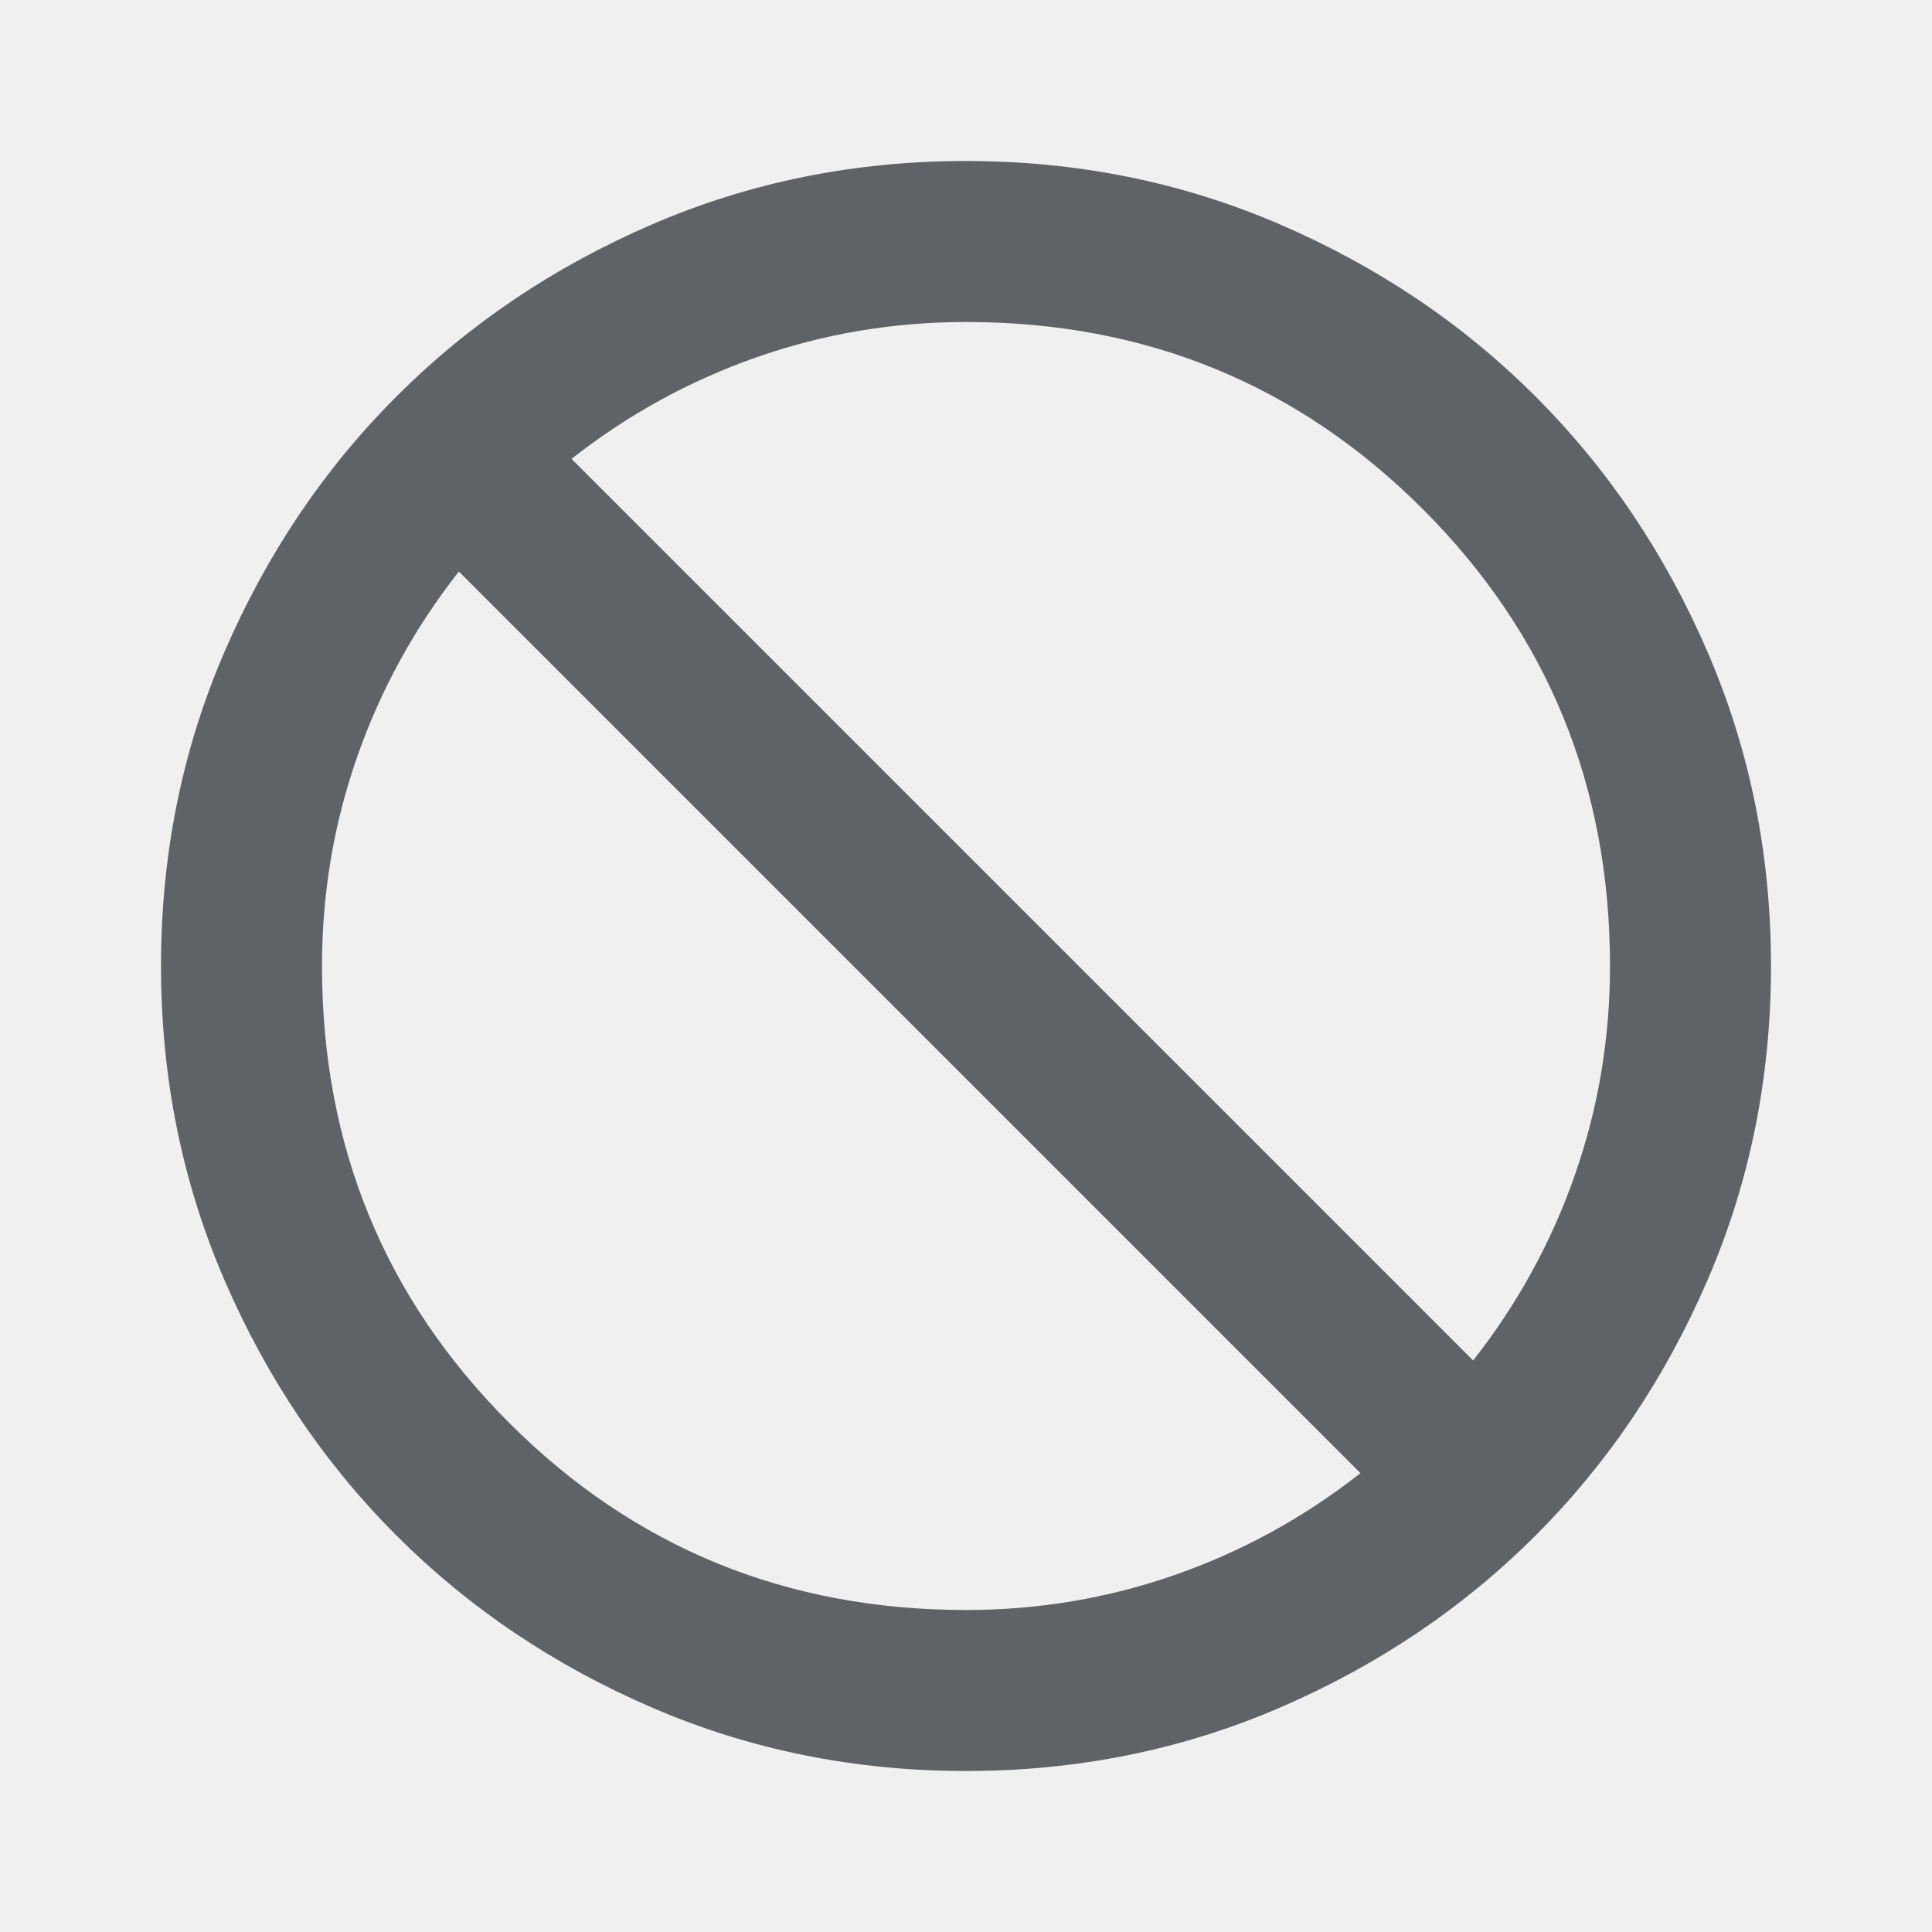
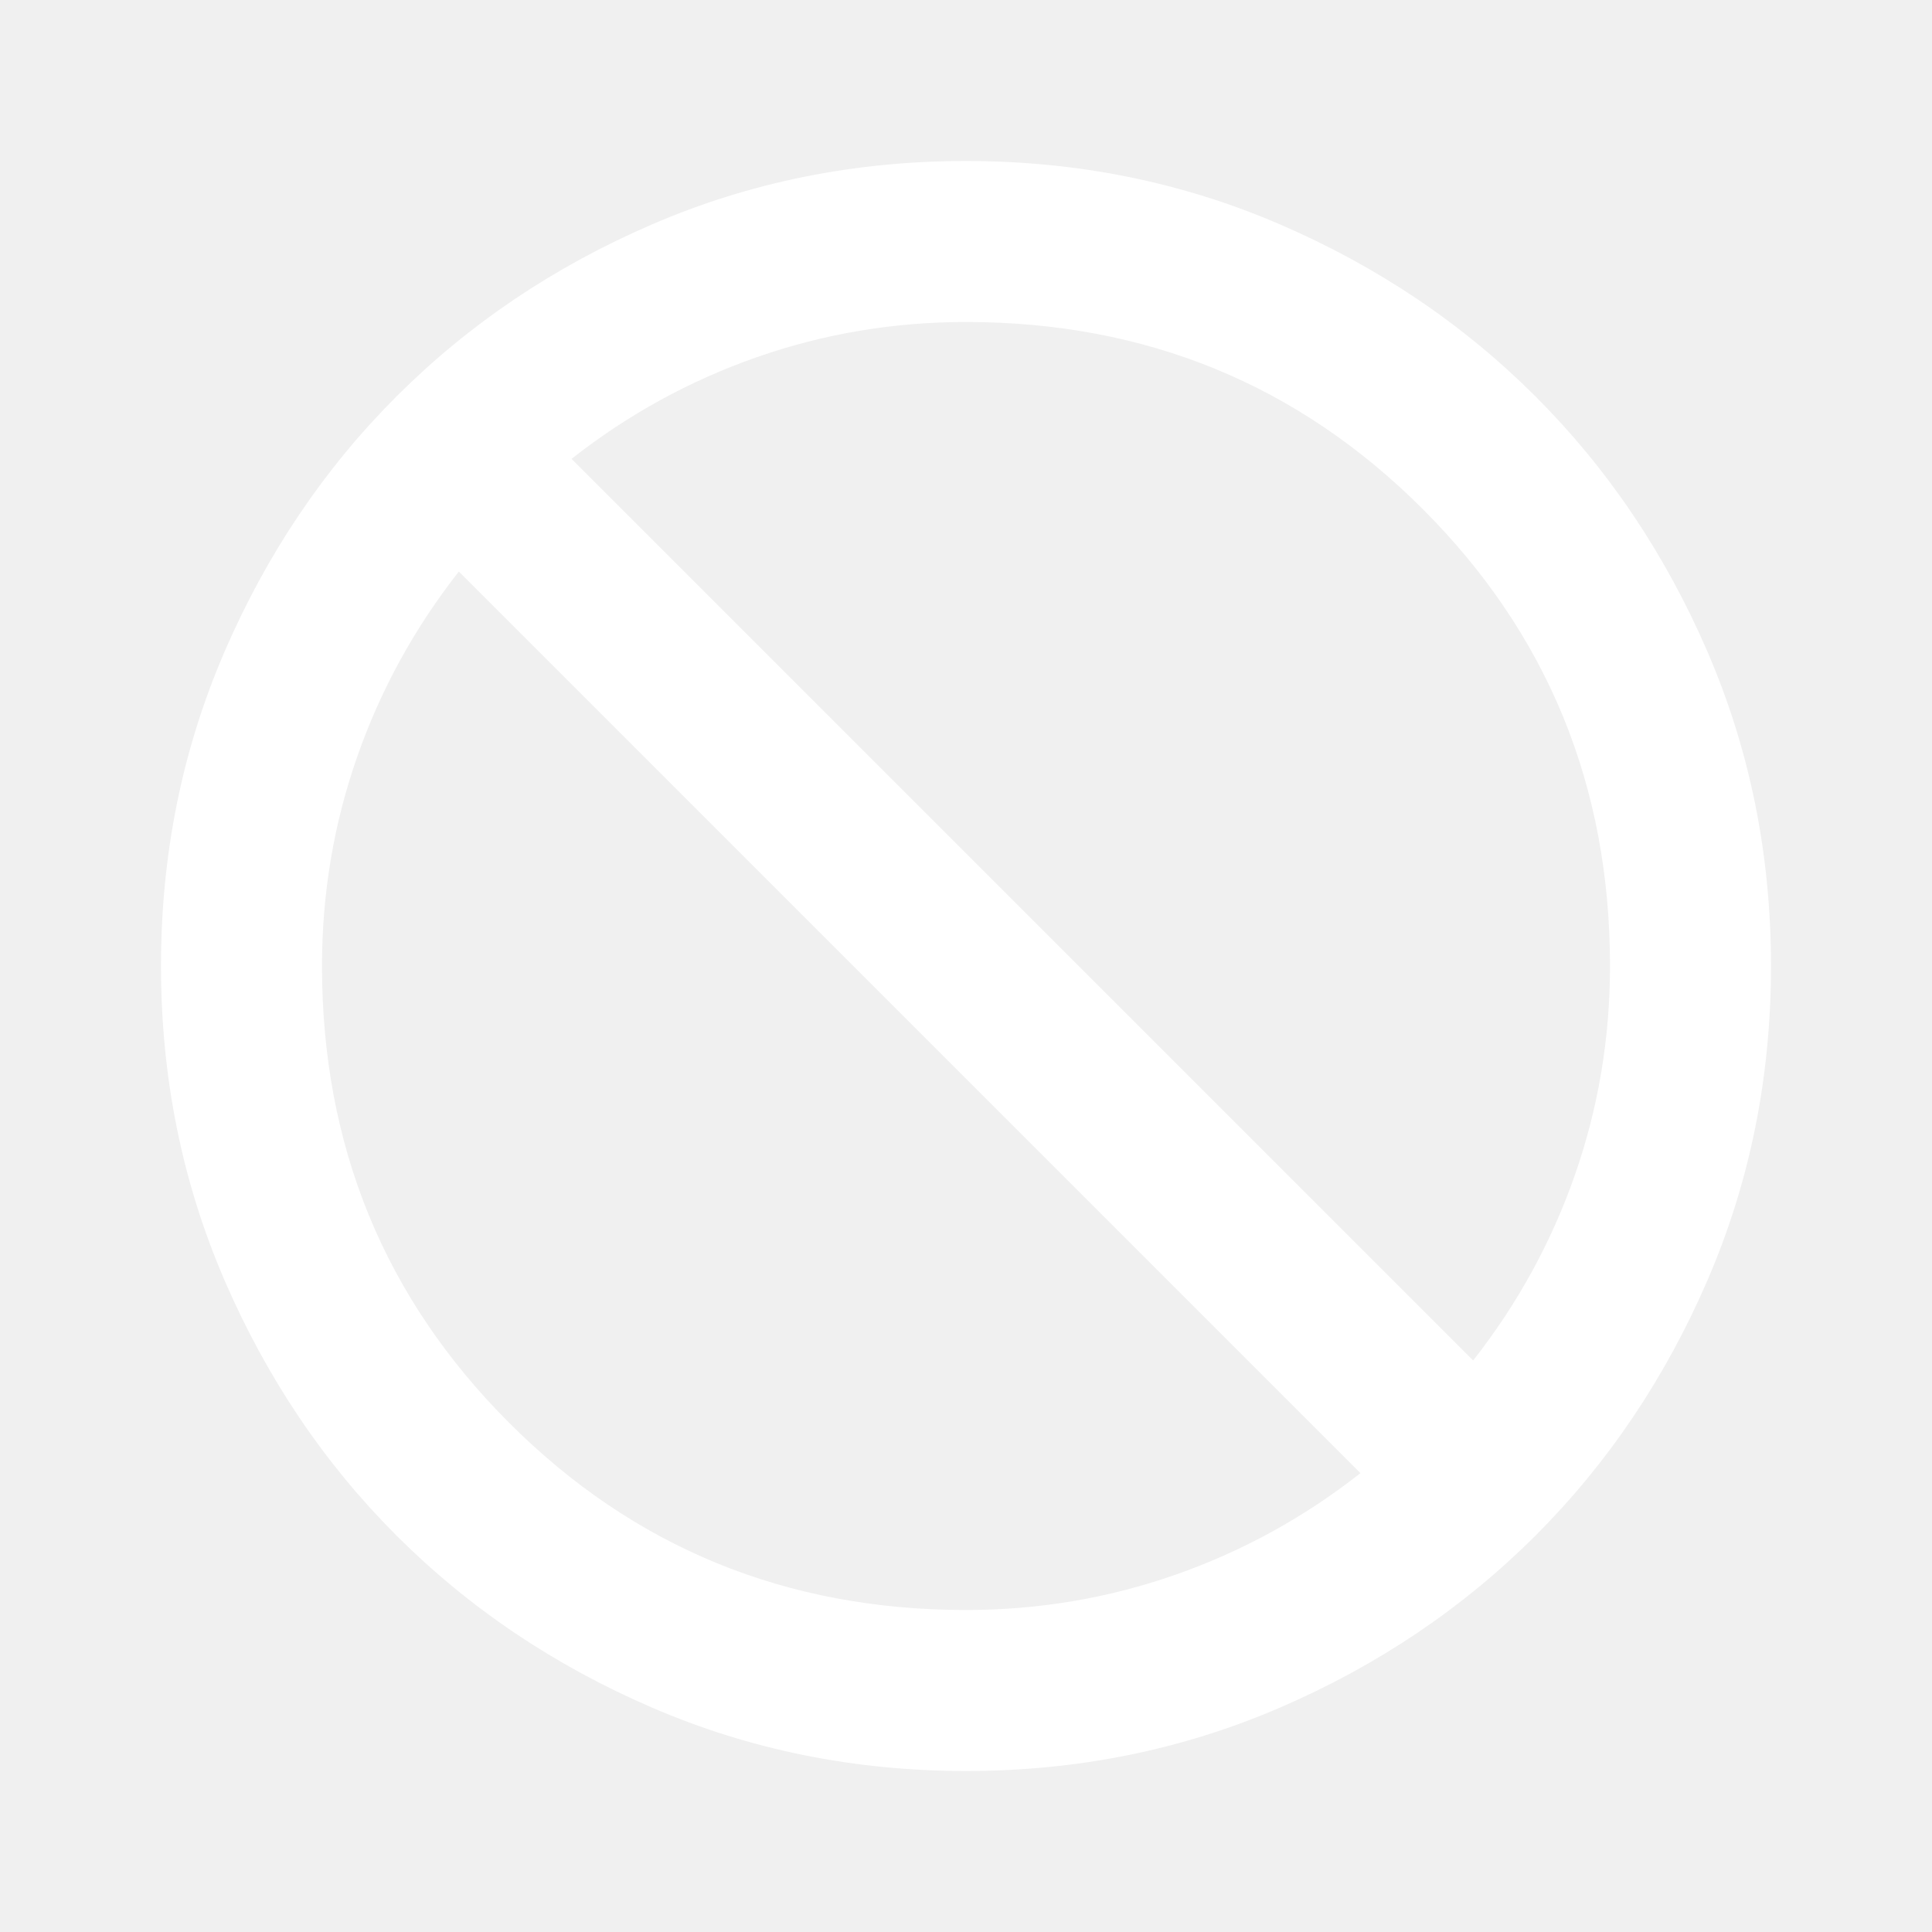
- <svg xmlns="http://www.w3.org/2000/svg" height="24px" viewBox="0 -960 960 960" width="24px" fill="#5f6368">
+ <svg xmlns="http://www.w3.org/2000/svg" height="24px" viewBox="0 -960 960 960" width="24px" fill="#ffffff">
  <path d="M480-80q-83 0-156-31.5T197-197q-54-54-85.5-127T80-480q0-83 31.5-156T197-763q54-54 127-85.5T480-880q83 0 156 31.5T763-763q54 54 85.5 127T880-480q0 83-31.5 156T763-197q-54 54-127 85.5T480-80Zm0-80q54 0 104-17.5t92-50.5L228-676q-33 42-50.5 92T160-480q0 134 93 227t227 93Zm252-124q33-42 50.5-92T800-480q0-134-93-227t-227-93q-54 0-104 17.5T284-732l448 448Z" />
</svg>
